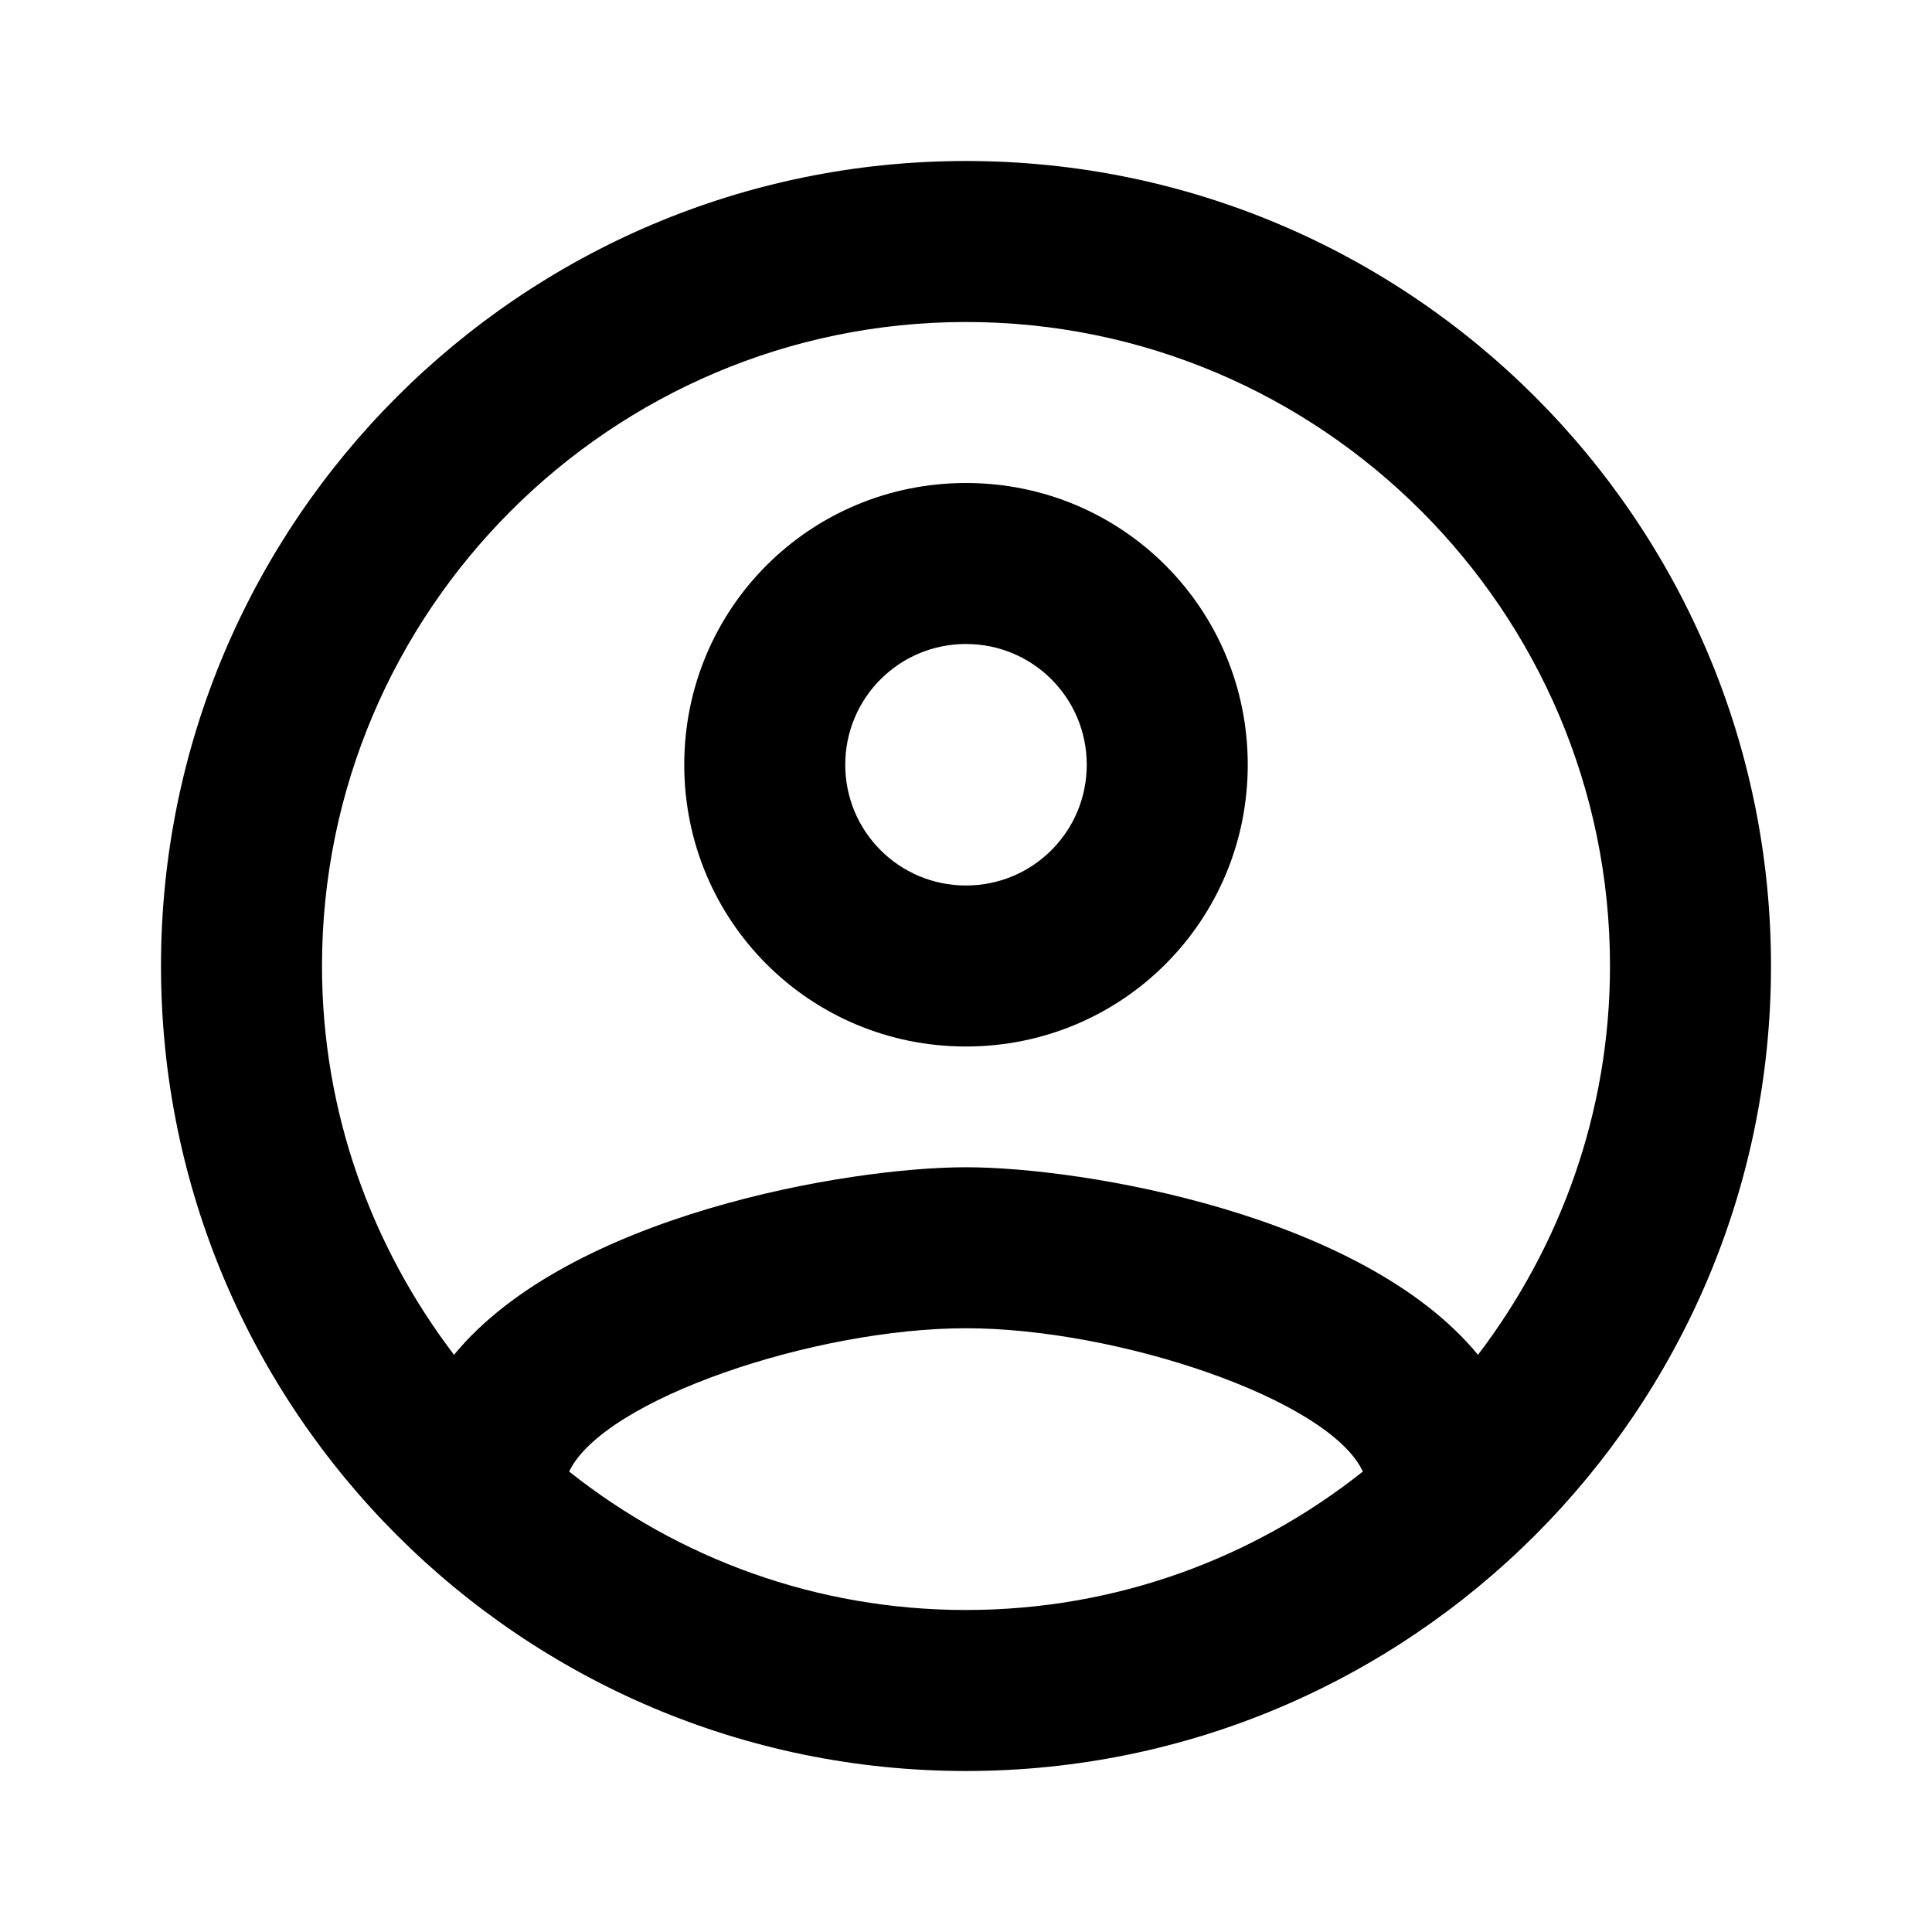
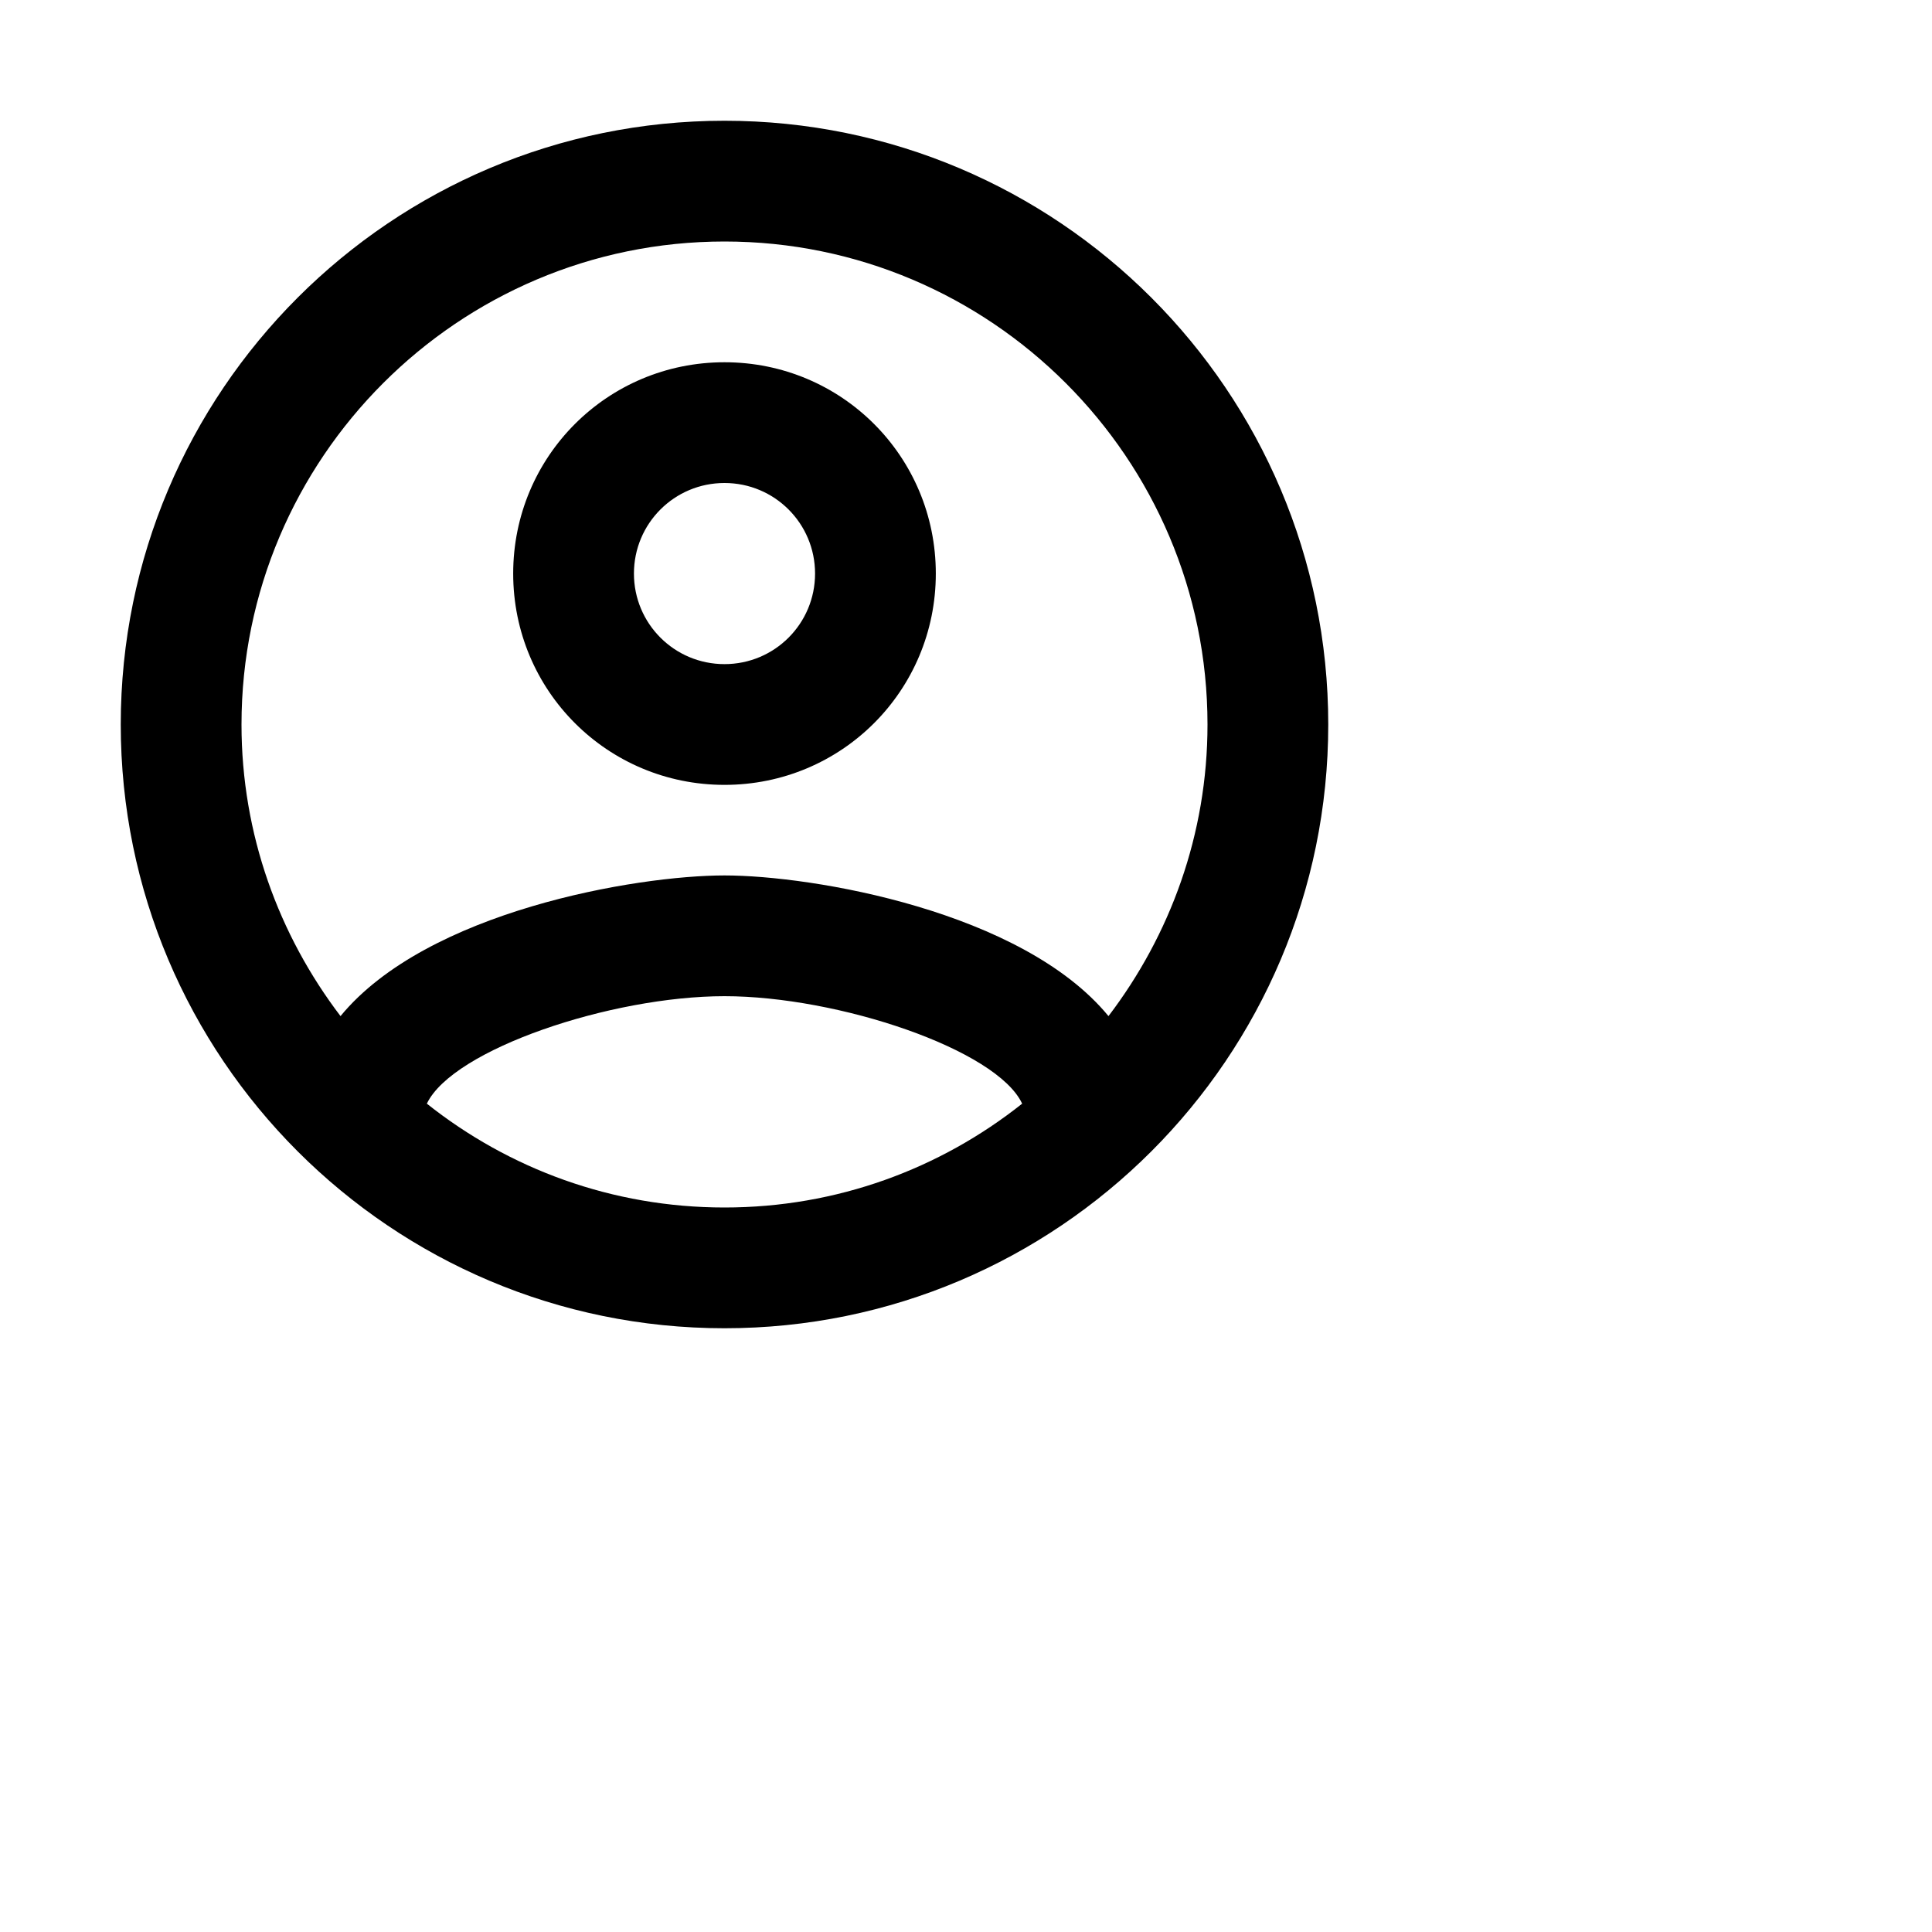
- <svg xmlns="http://www.w3.org/2000/svg" width="100%" height="100%" viewBox="0 0 24 24">
+ <svg xmlns="http://www.w3.org/2000/svg" width="32" height="32" viewBox="0 0 32 32">
  <path fill="none" d="M0 0h24v24H0V0z" />
  <path d="M12 2C6.48 2 2 6.48 2 12s4.48 10 10 10 10-4.48 10-10S17.52 2 12 2zM7.07 18.28c.43-.9 3.05-1.78 4.93-1.78s4.51.88 4.93 1.78C15.57 19.36 13.86 20 12 20s-3.57-.64-4.93-1.72zm11.29-1.45c-1.43-1.74-4.9-2.33-6.36-2.33s-4.93.59-6.36 2.33C4.62 15.49 4 13.82 4 12c0-4.41 3.59-8 8-8s8 3.59 8 8c0 1.82-.62 3.49-1.64 4.83zM12 6c-1.94 0-3.5 1.56-3.5 3.5S10.06 13 12 13s3.5-1.56 3.5-3.5S13.94 6 12 6zm0 5c-.83 0-1.5-.67-1.5-1.5S11.17 8 12 8s1.5.67 1.5 1.5S12.83 11 12 11z" />
</svg>
